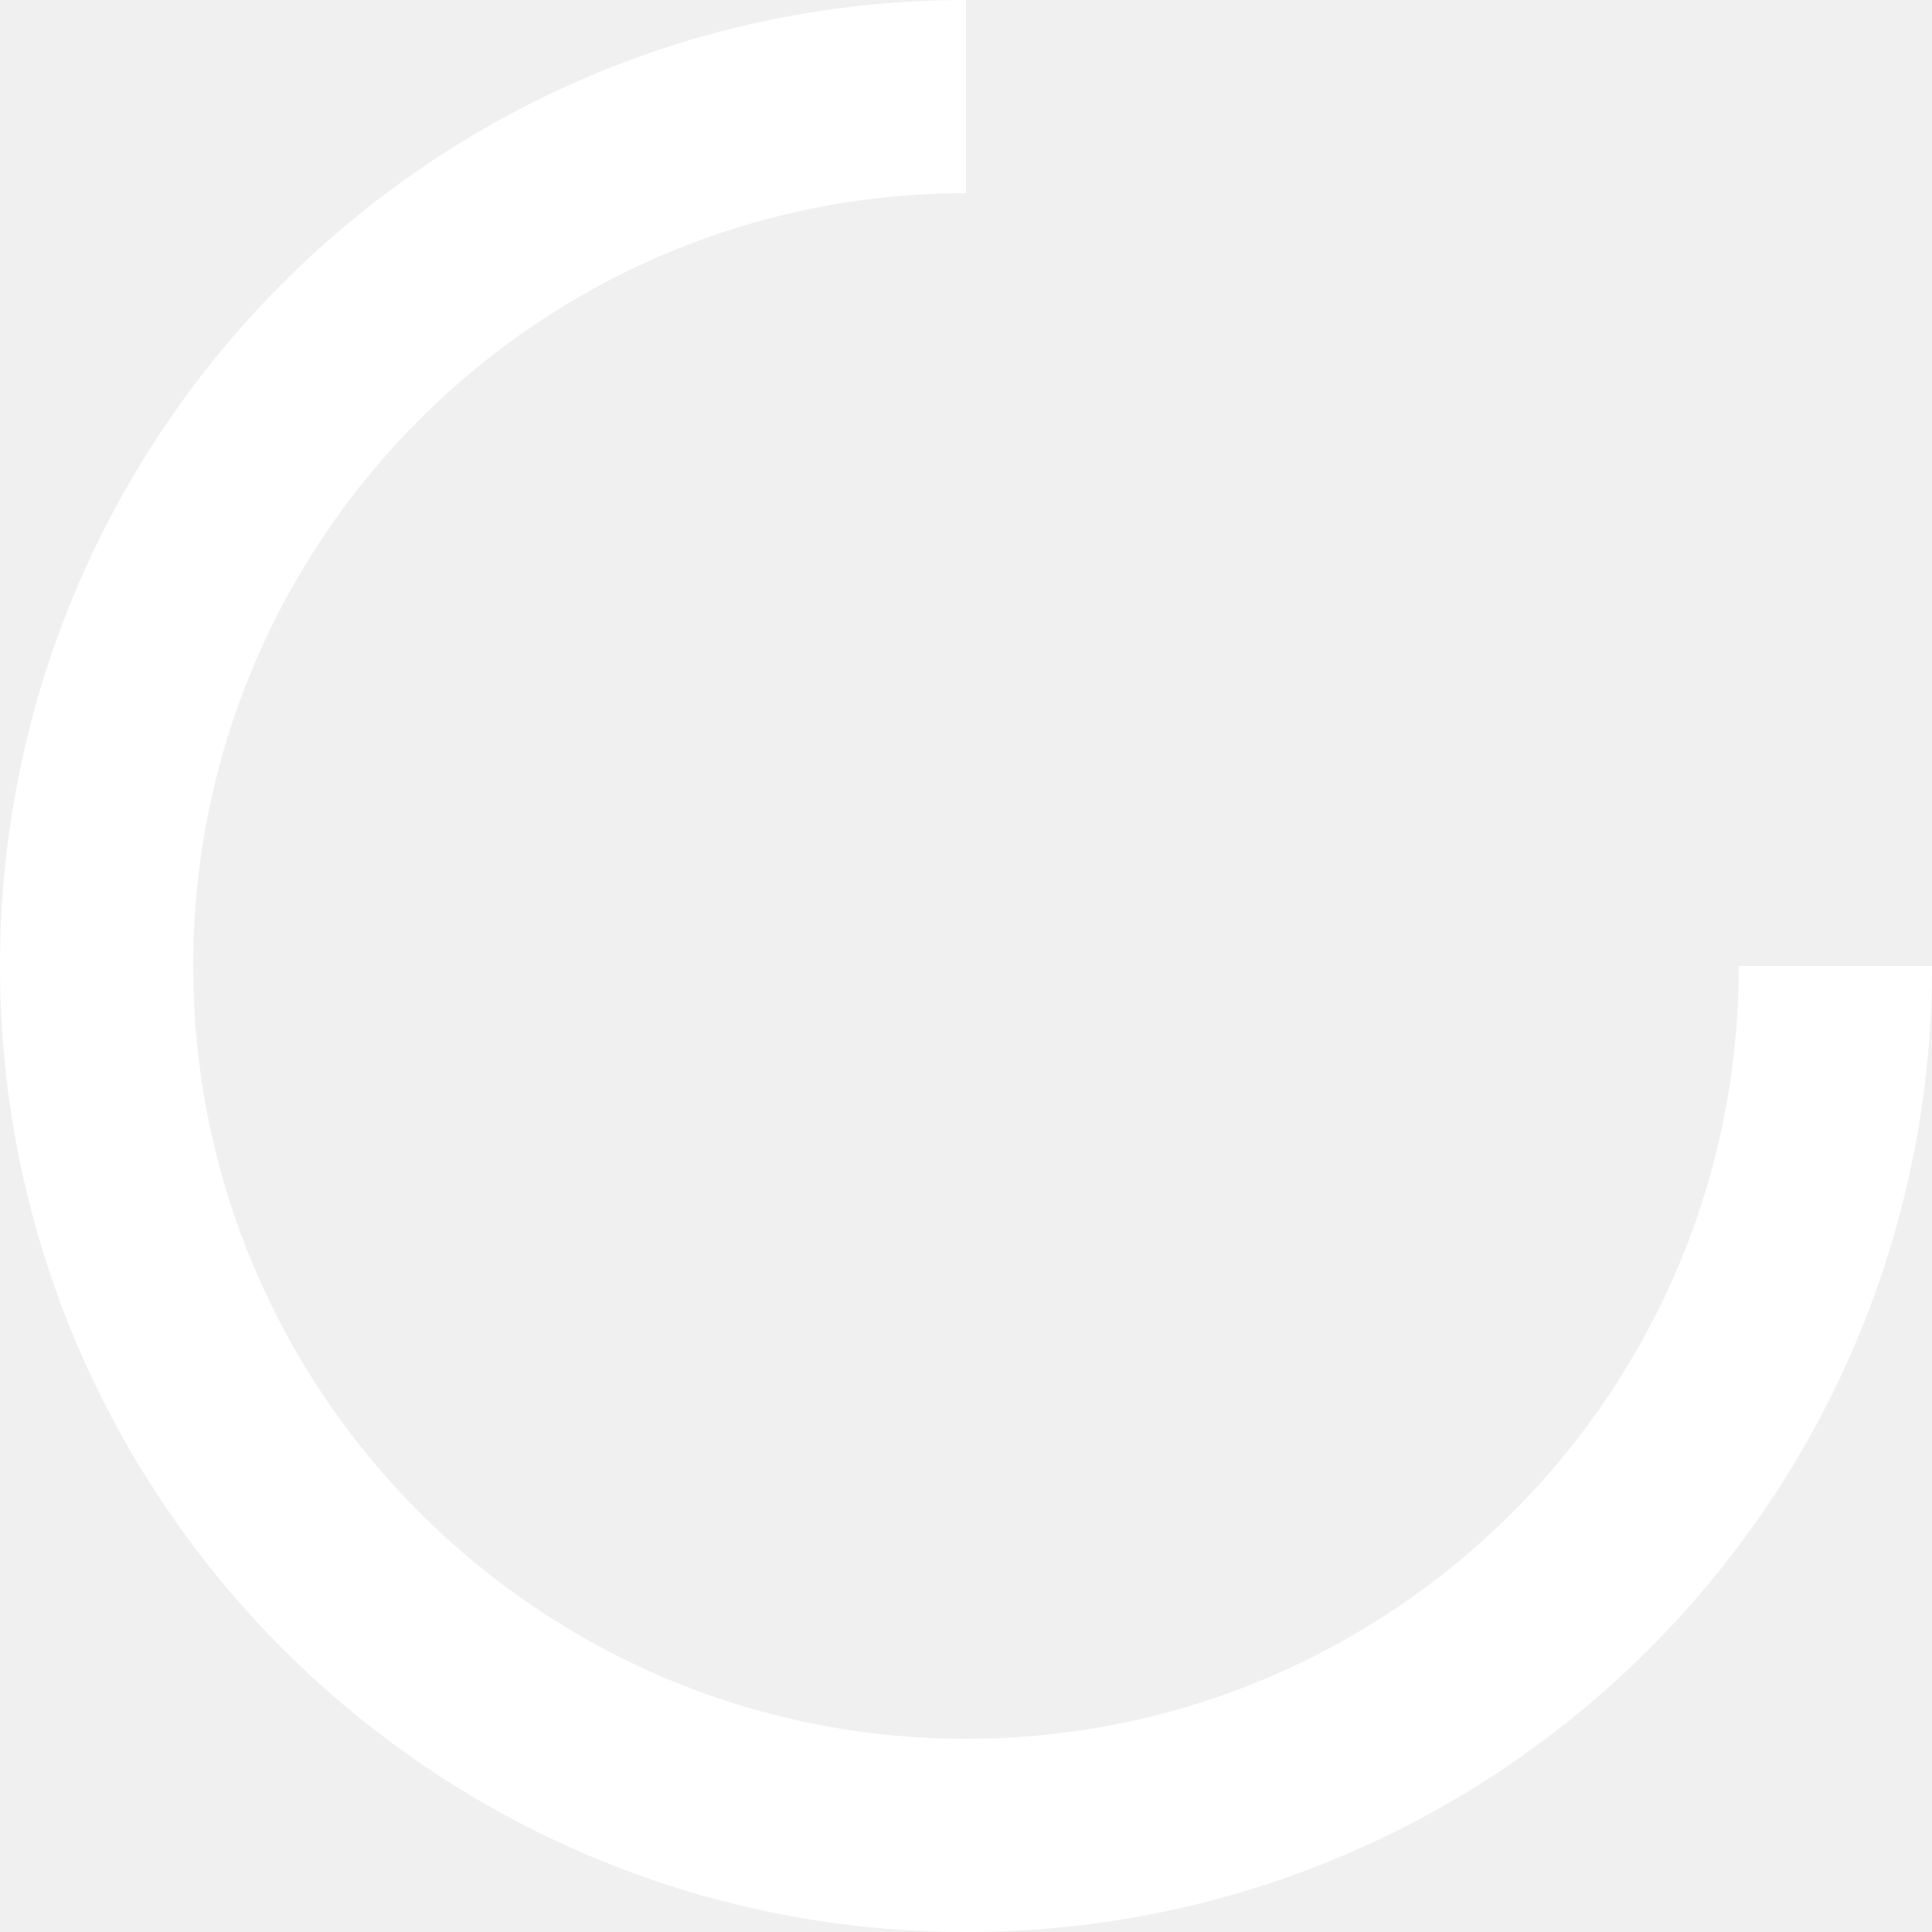
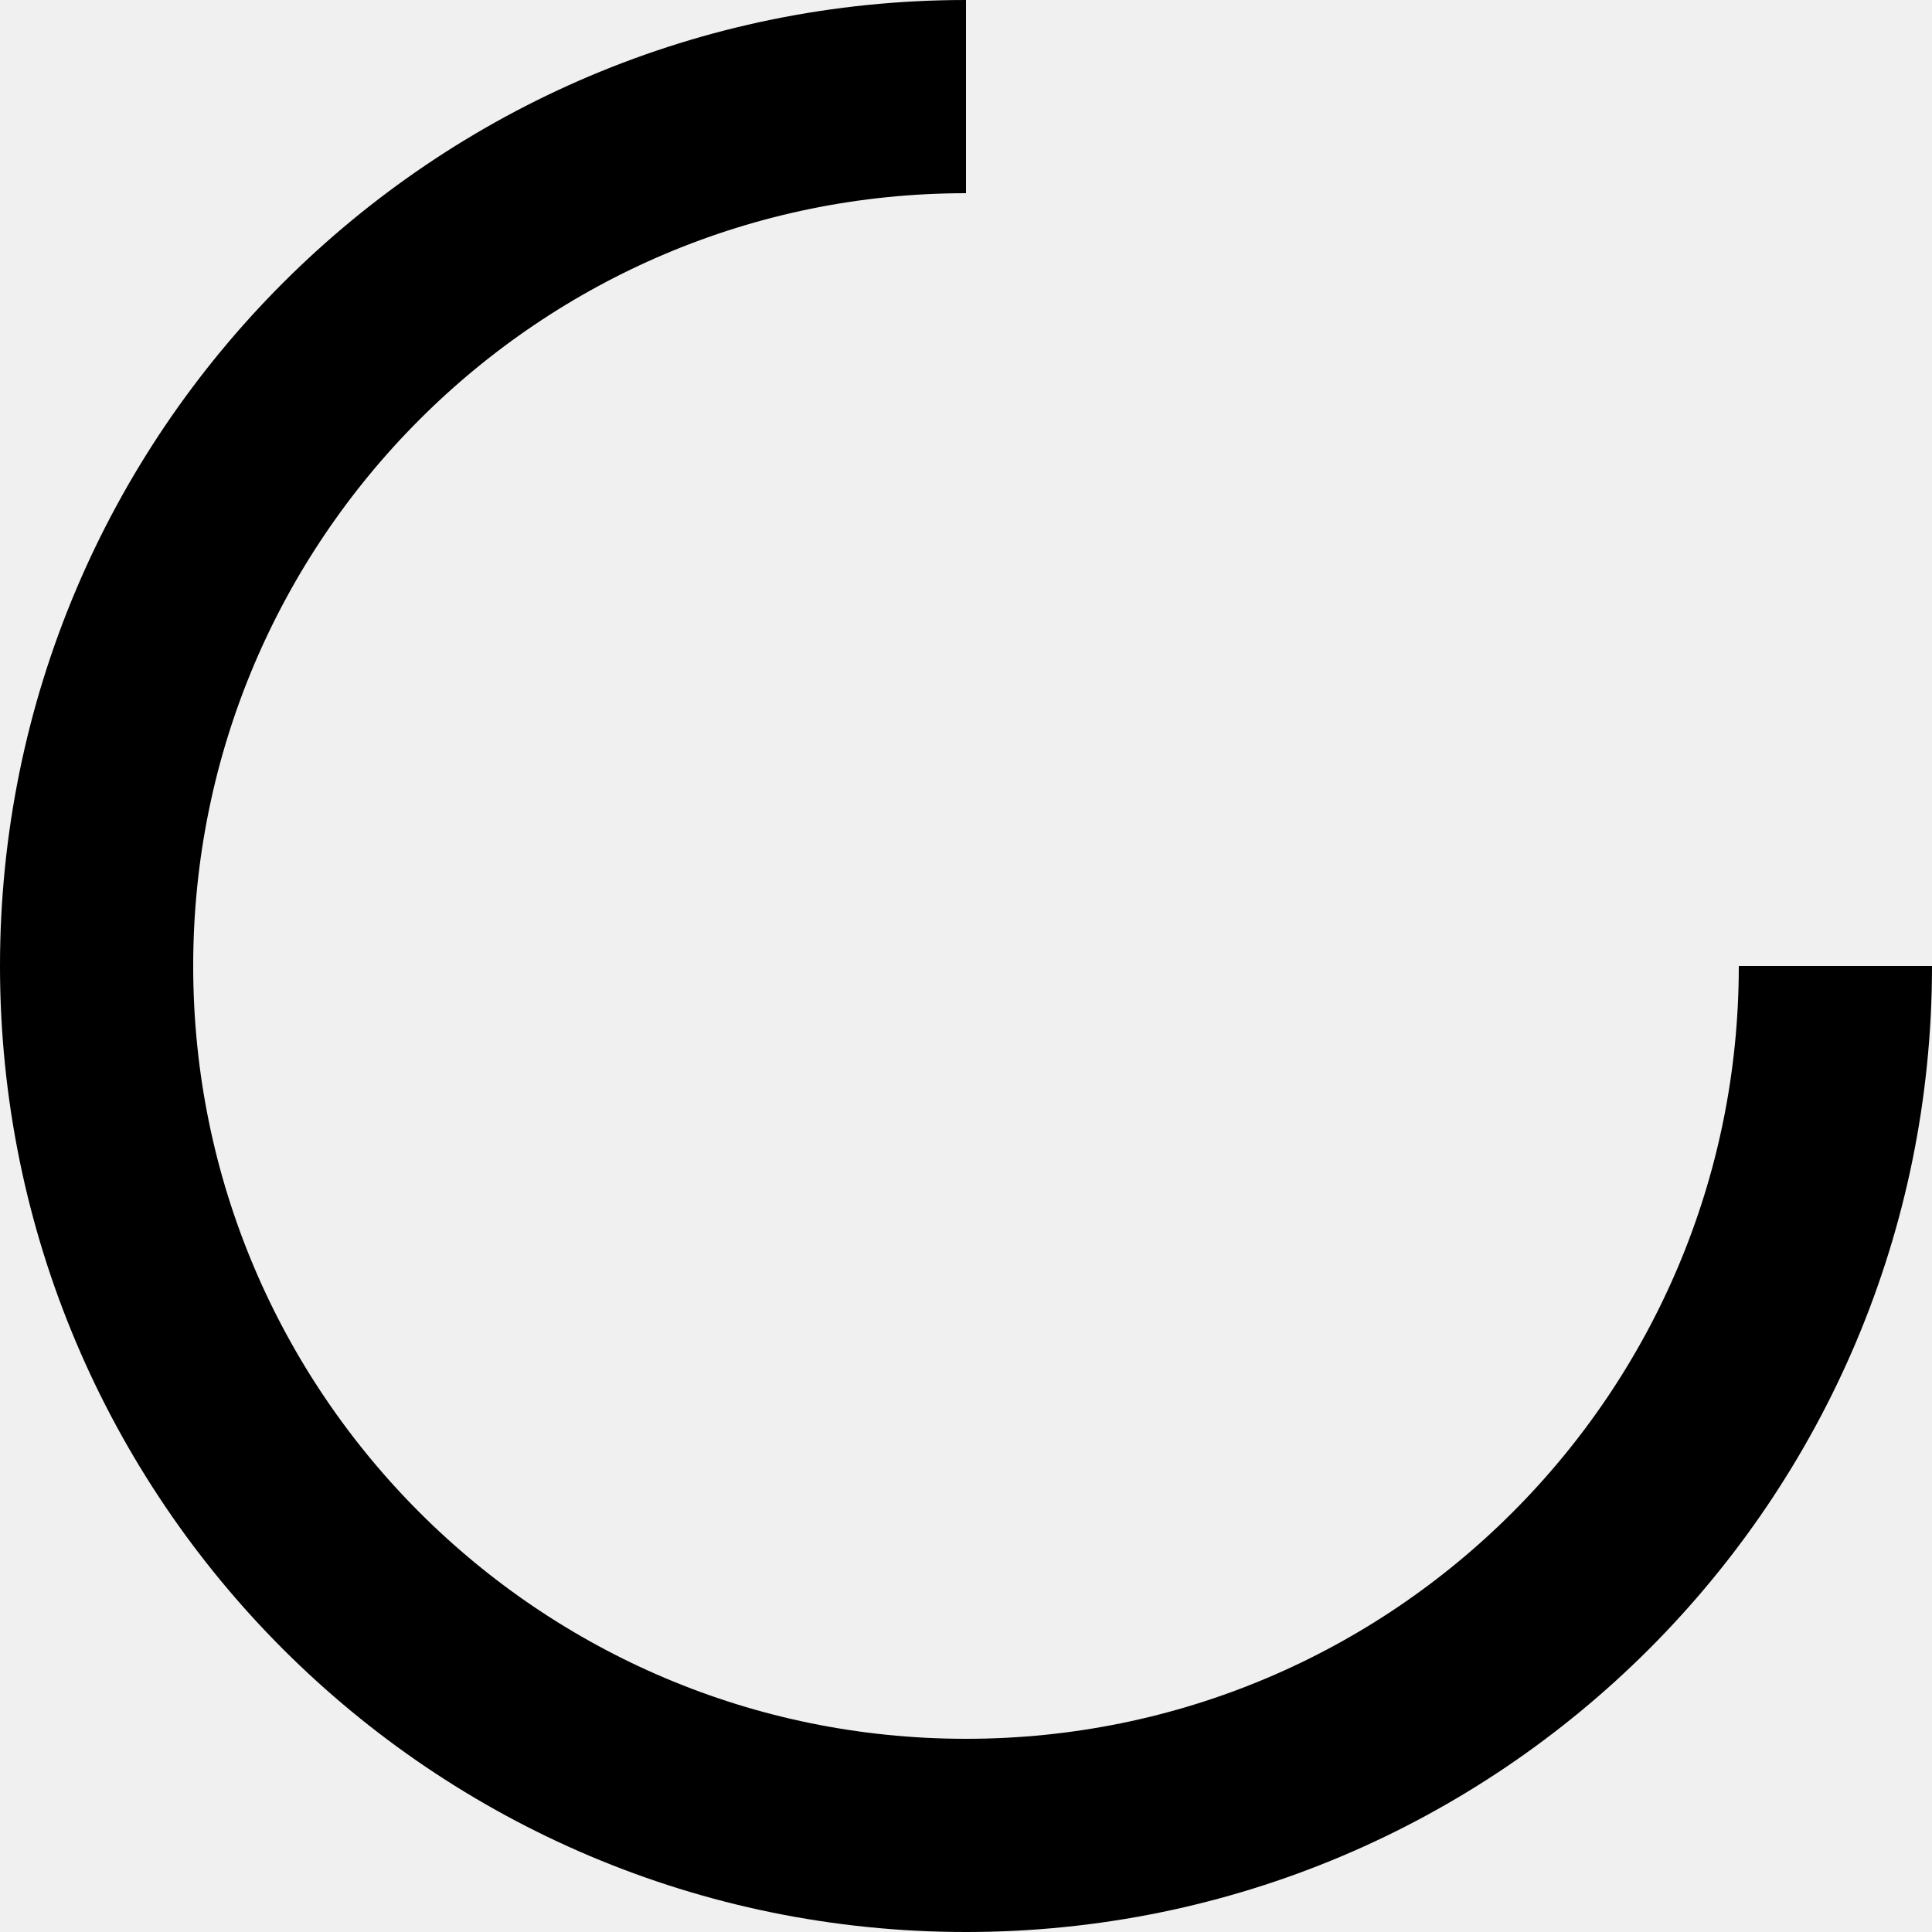
<svg xmlns="http://www.w3.org/2000/svg" fill="none" viewBox="0 0 20 20">
-   <path stroke="#fff" stroke-width="2" d="M19 10a9 9 0 11-9-9">
+   <path stroke="#000" stroke-width="2" d="M19 10a9 9 0 11-9-9">
    <animateTransform attributeName="transform" type="rotate" from="0 10 10" to="360 10 10" dur="0.6s" repeatCount="indefinite" />
  </path>
</svg>
